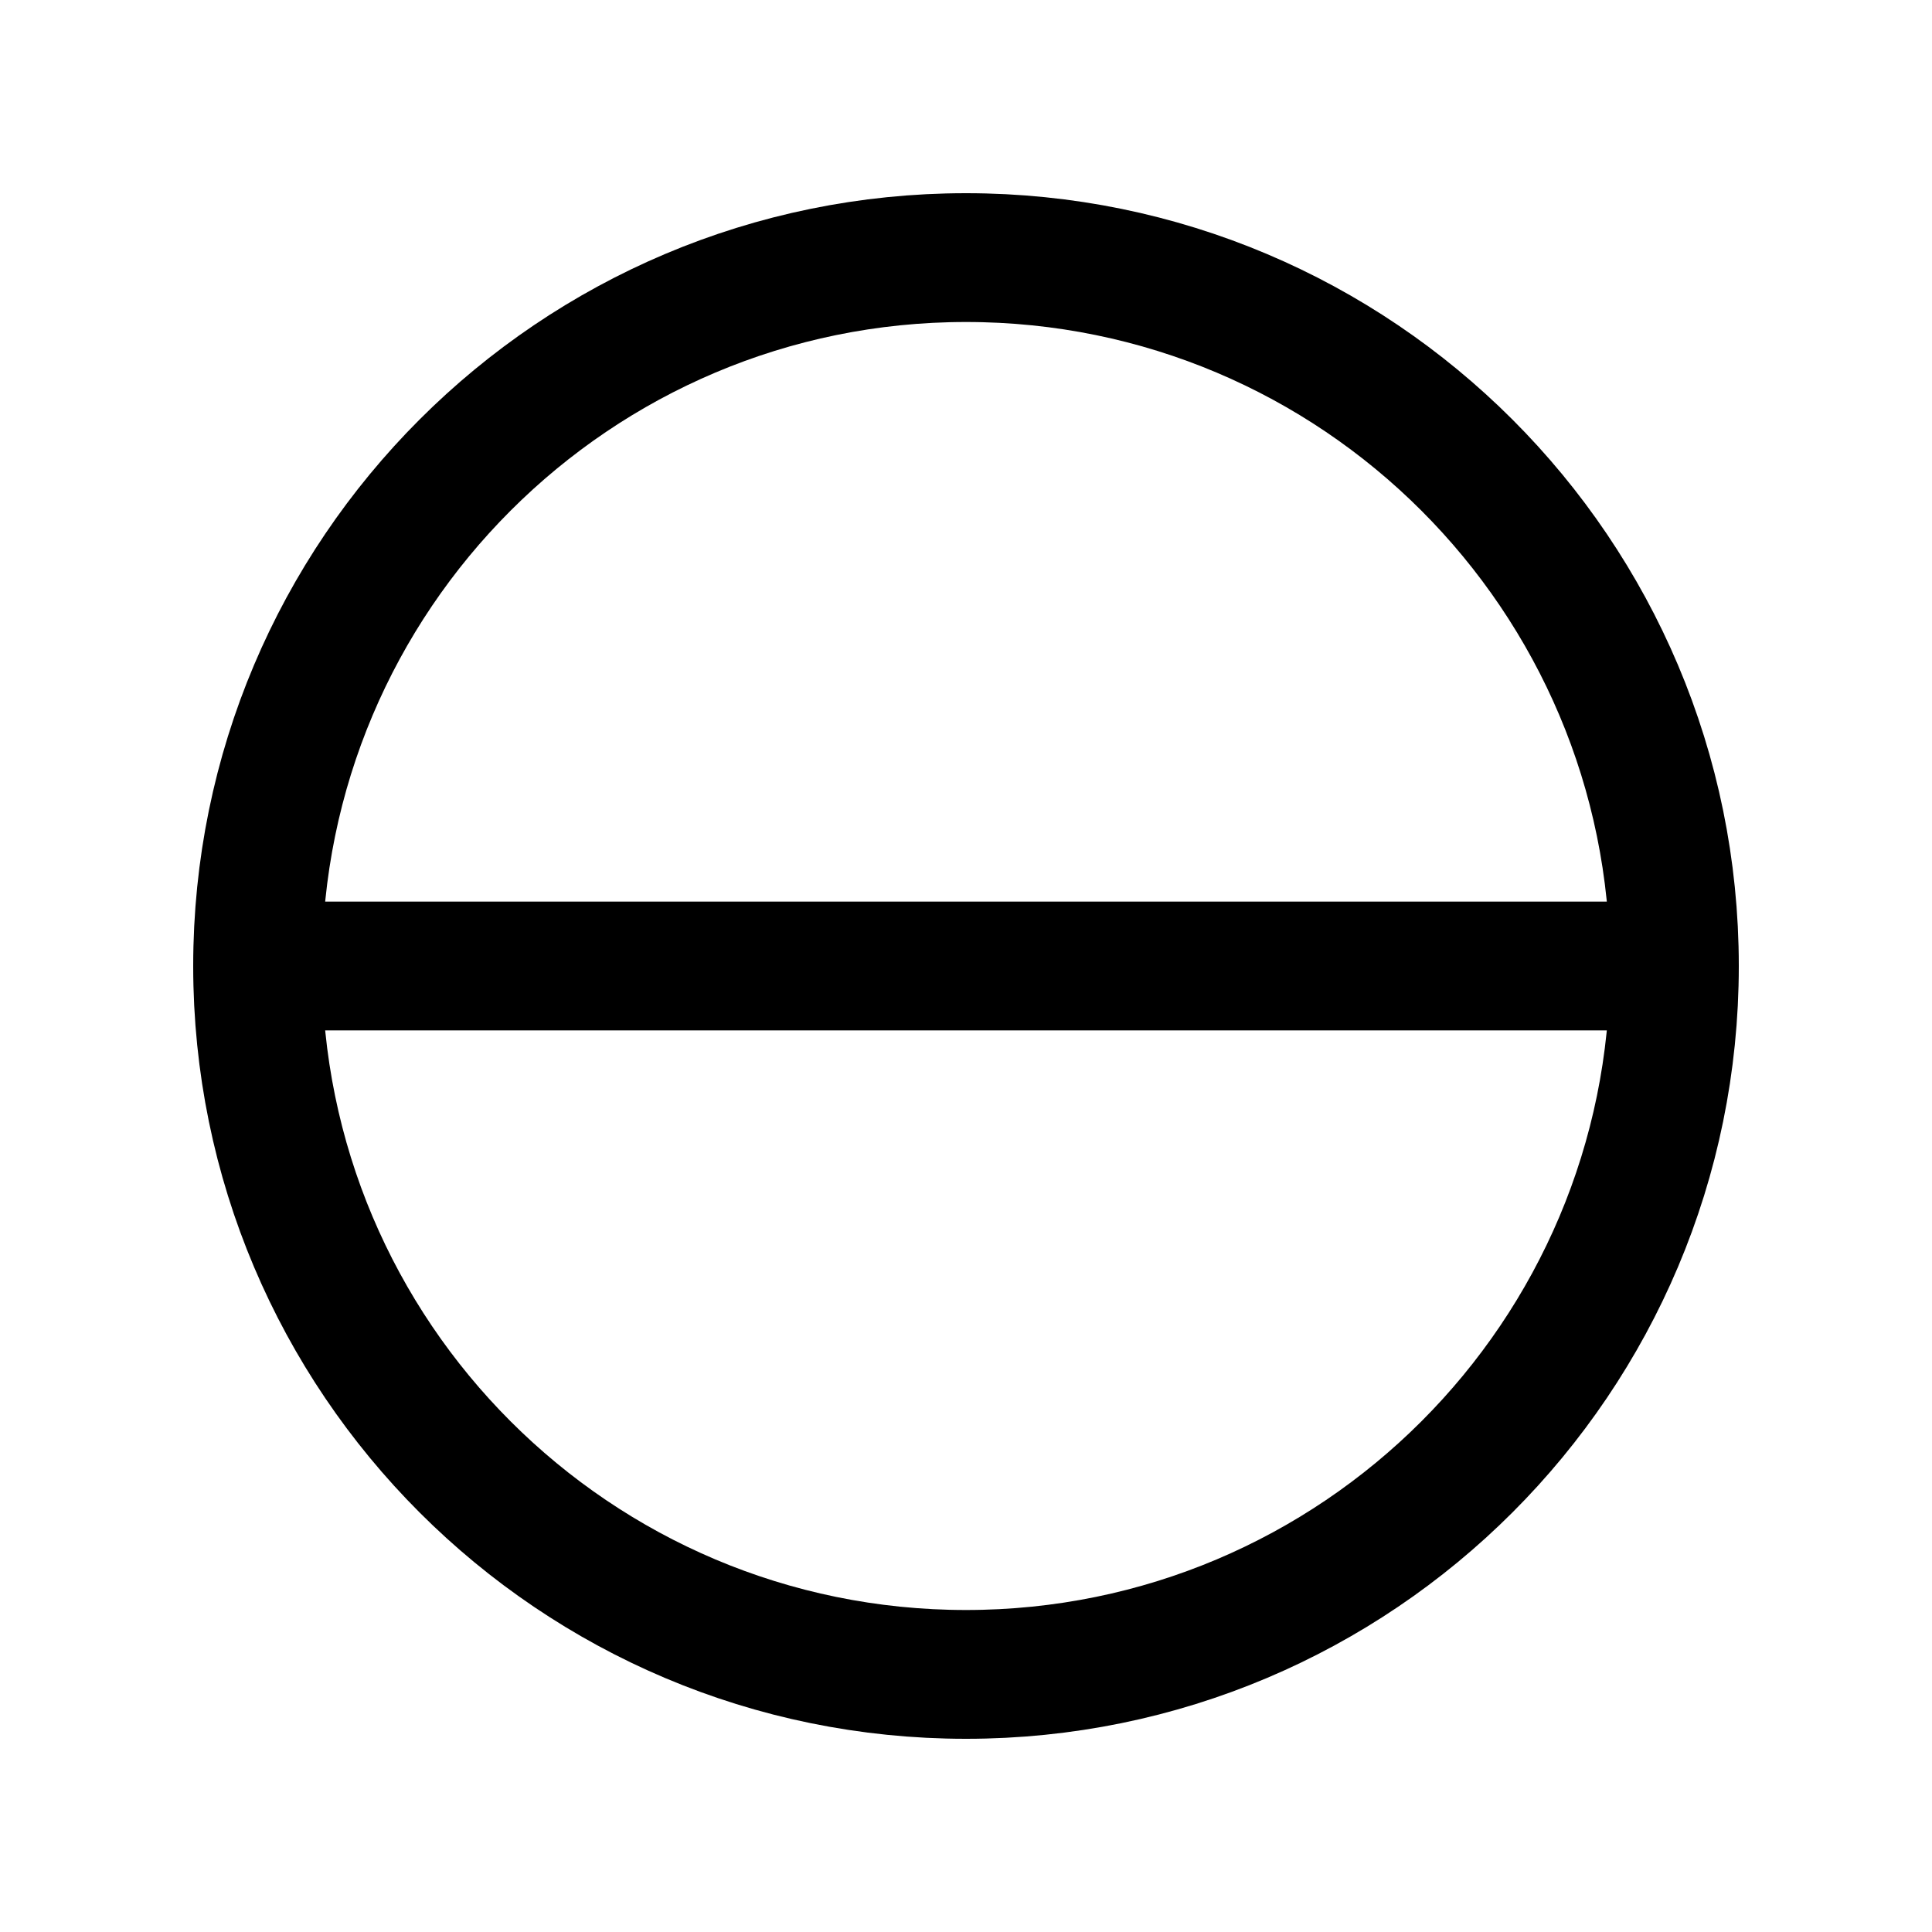
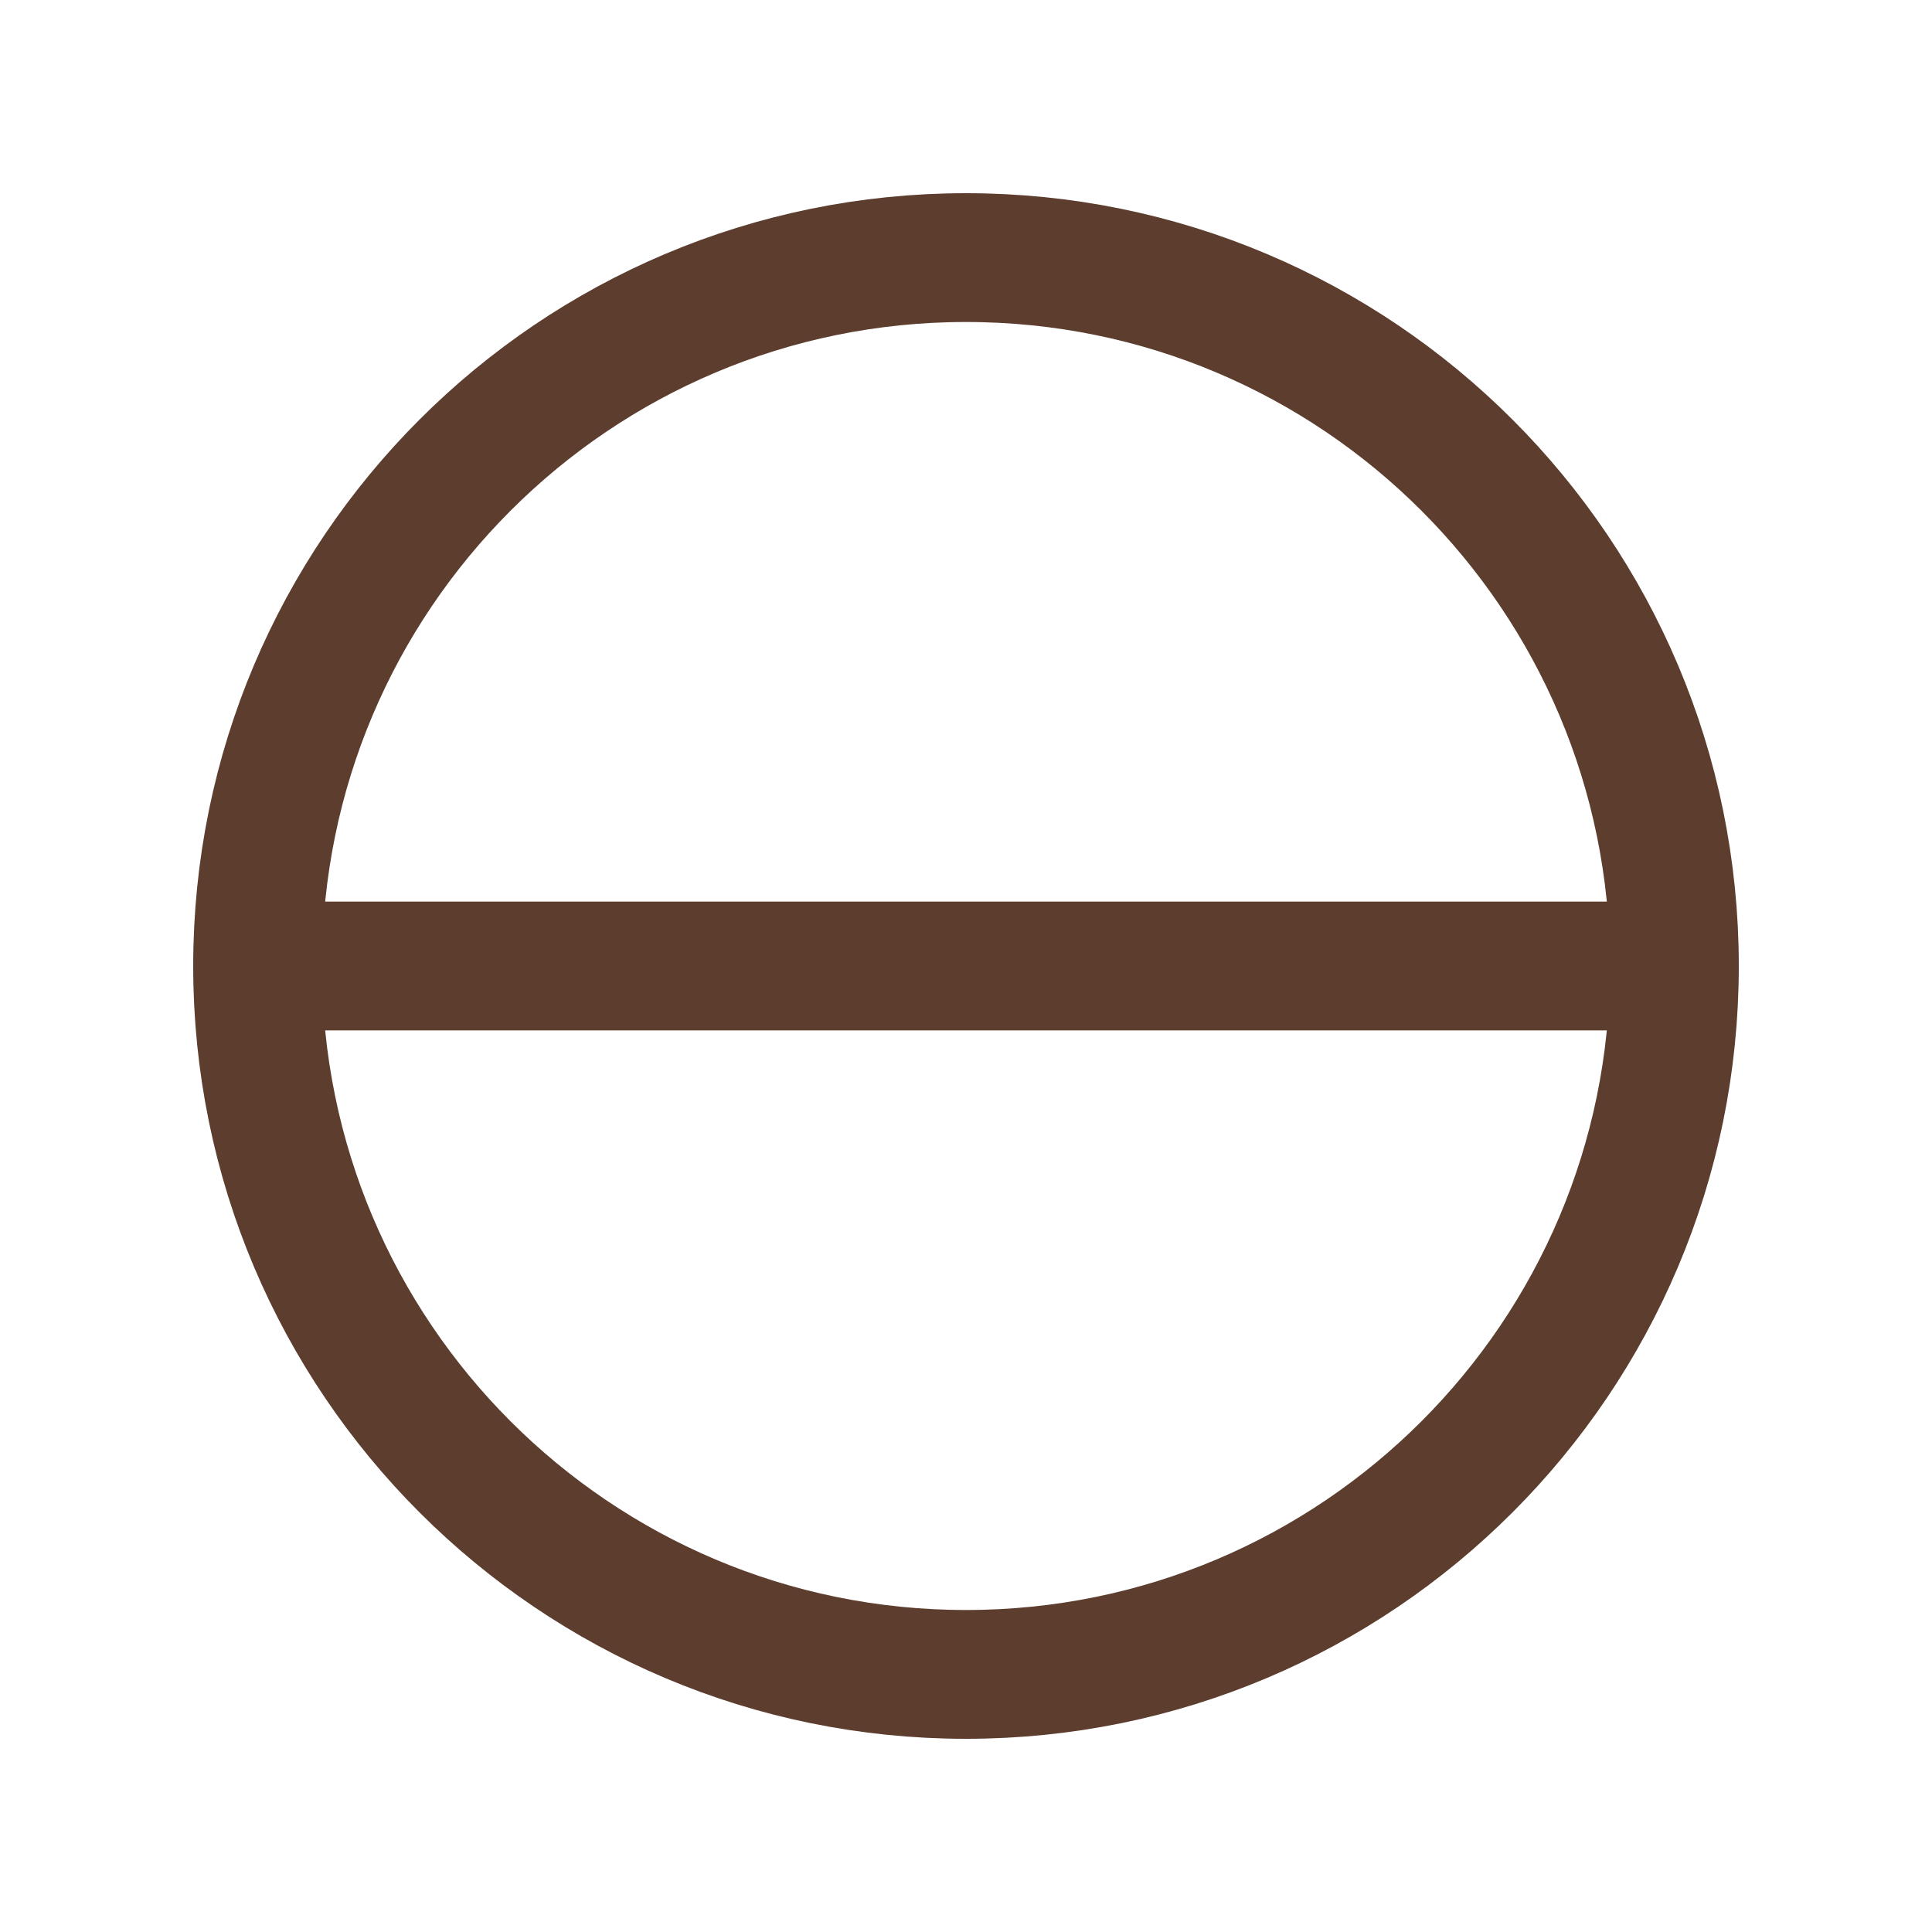
<svg xmlns="http://www.w3.org/2000/svg" viewBox="0 0 120 120">
-   <g stroke="currentColor" stroke-width="8" fill="none">
+   <g stroke="#5c3d2e" stroke-width="8" fill="none">
    <circle cx="60" cy="60" r="44" />
    <line x1="16" y1="60" x2="104" y2="60" />
  </g>
</svg>
